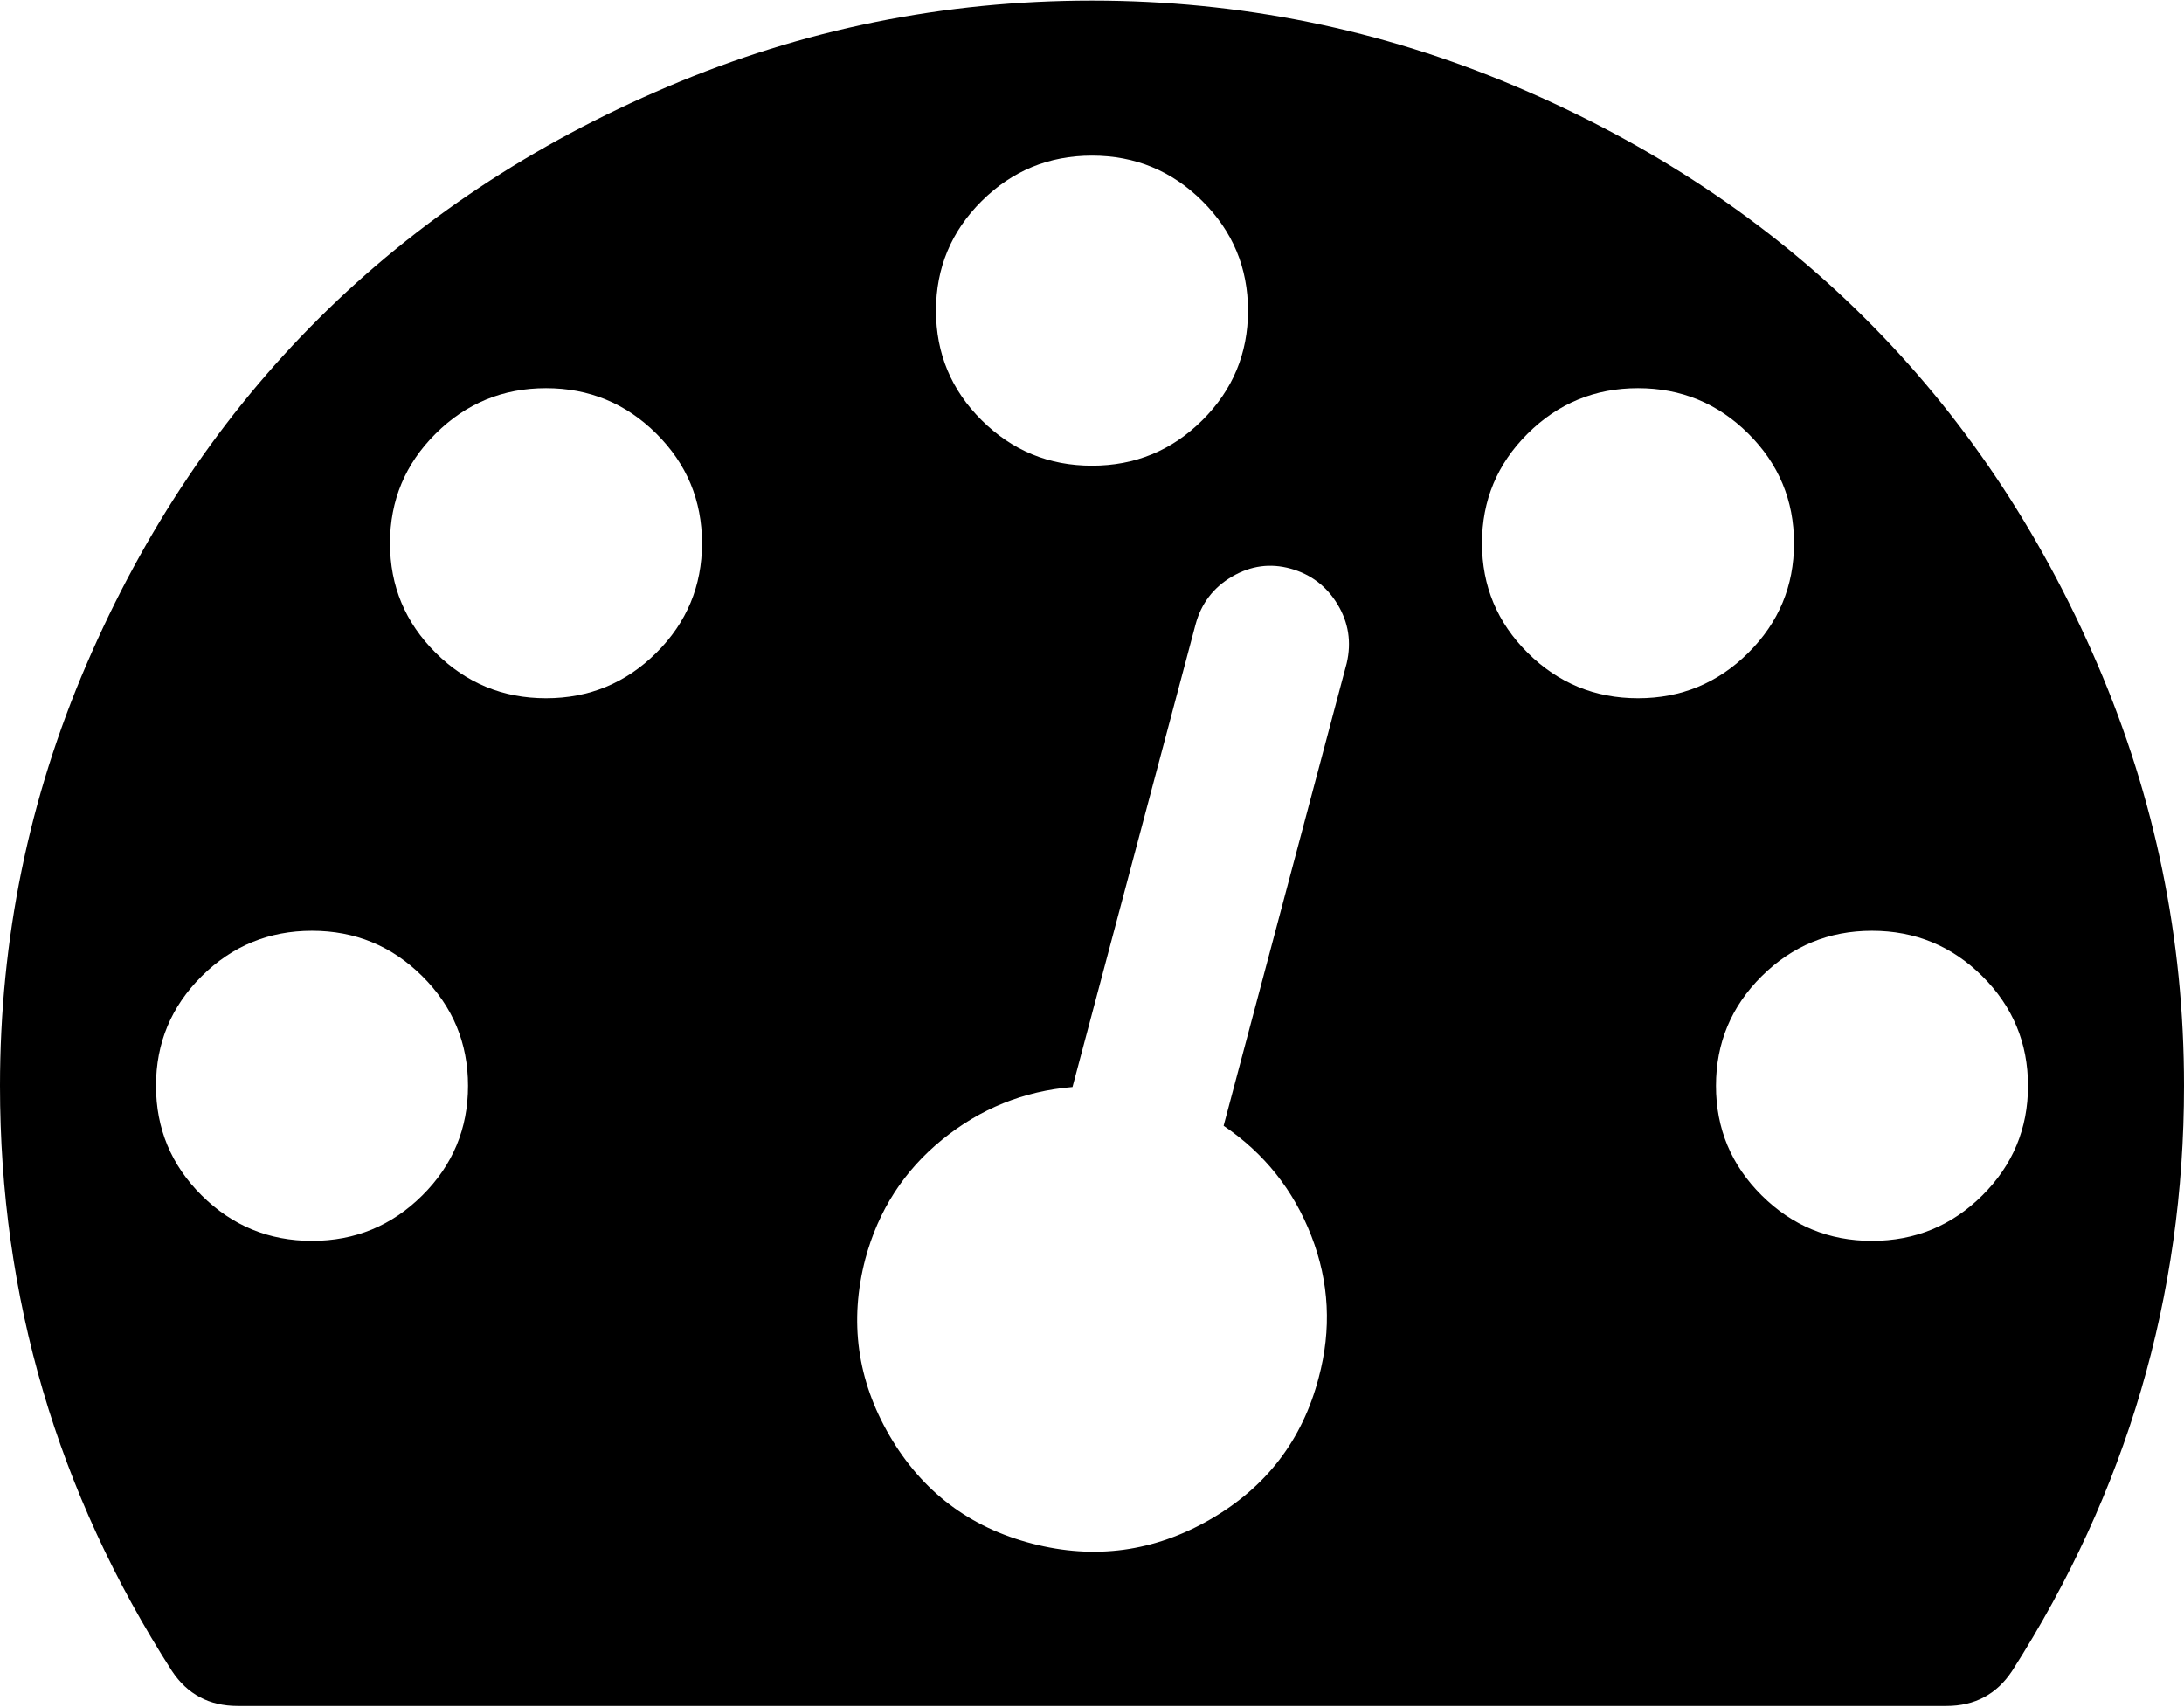
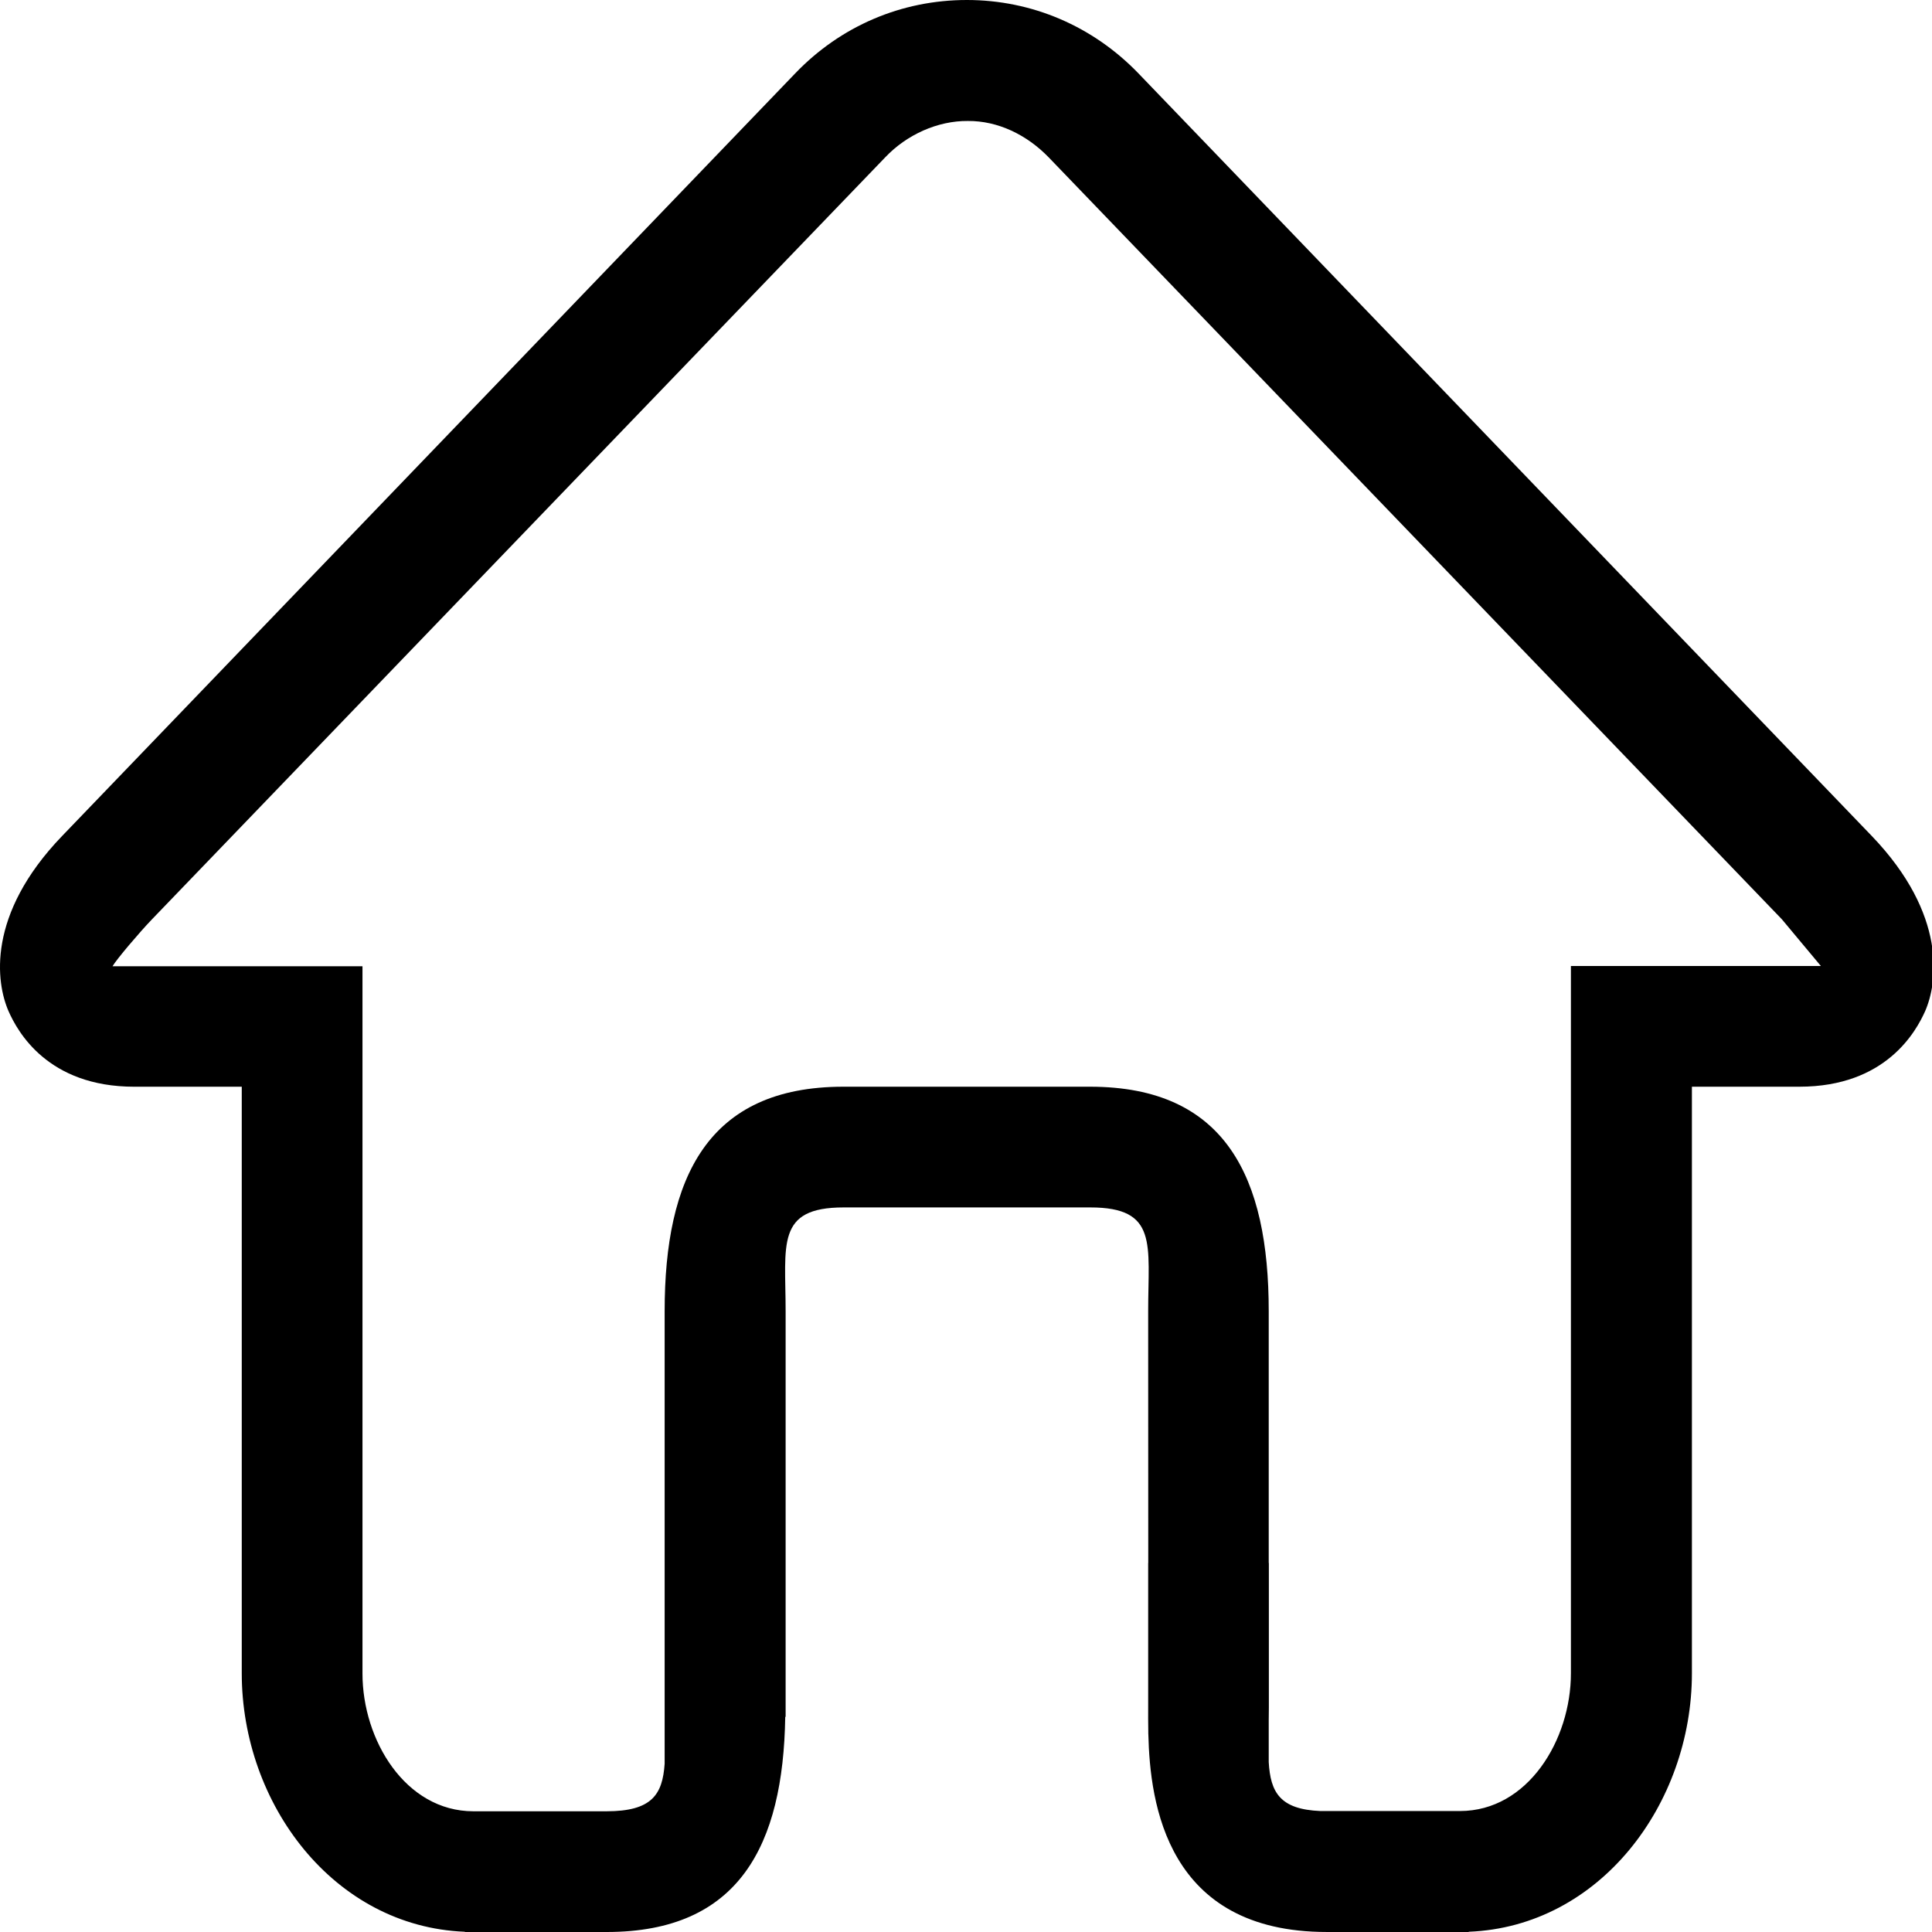
- <svg xmlns="http://www.w3.org/2000/svg" viewBox="0 0 128 100">
-   <path d="M27.429 63.638c0-2.508-.893-4.65-2.679-6.424-1.786-1.775-3.94-2.662-6.464-2.662-2.524 0-4.679.887-6.465 2.662-1.785 1.774-2.678 3.916-2.678 6.424 0 2.508.893 4.65 2.678 6.424 1.786 1.775 3.94 2.662 6.465 2.662 2.524 0 4.678-.887 6.464-2.662 1.786-1.775 2.679-3.916 2.679-6.424zm13.714-31.801c0-2.508-.893-4.65-2.679-6.424-1.785-1.775-3.94-2.662-6.464-2.662-2.524 0-4.679.887-6.464 2.662-1.786 1.774-2.679 3.916-2.679 6.424 0 2.508.893 4.65 2.679 6.424 1.785 1.774 3.94 2.662 6.464 2.662 2.524 0 4.679-.888 6.464-2.662 1.786-1.775 2.679-3.916 2.679-6.424zM71.714 65.98l7.215-27.116c.285-1.23.107-2.378-.536-3.443-.643-1.064-1.56-1.762-2.75-2.094-1.19-.33-2.333-.177-3.429.462-1.095.639-1.81 1.573-2.143 2.804l-7.214 27.116c-2.857.237-5.405 1.266-7.643 3.088-2.238 1.822-3.738 4.152-4.5 6.992-.952 3.644-.476 7.098 1.429 10.364 1.905 3.265 4.69 5.37 8.357 6.317 3.667.947 7.143.474 10.429-1.42 3.285-1.892 5.404-4.66 6.357-8.305.762-2.84.619-5.607-.429-8.305-1.047-2.697-2.762-4.85-5.143-6.46zm47.143-2.342c0-2.508-.893-4.65-2.678-6.424-1.786-1.775-3.94-2.662-6.465-2.662-2.524 0-4.678.887-6.464 2.662-1.786 1.774-2.679 3.916-2.679 6.424 0 2.508.893 4.65 2.679 6.424 1.786 1.775 3.94 2.662 6.464 2.662 2.524 0 4.679-.887 6.465-2.662 1.785-1.775 2.678-3.916 2.678-6.424zm-45.714-45.43c0-2.509-.893-4.65-2.679-6.425C68.68 10.01 66.524 9.122 64 9.122c-2.524 0-4.679.887-6.464 2.661-1.786 1.775-2.679 3.916-2.679 6.425 0 2.508.893 4.65 2.679 6.424 1.785 1.774 3.94 2.662 6.464 2.662 2.524 0 4.679-.888 6.464-2.662 1.786-1.775 2.679-3.916 2.679-6.424zm32 13.629c0-2.508-.893-4.65-2.679-6.424-1.785-1.775-3.94-2.662-6.464-2.662-2.524 0-4.679.887-6.464 2.662-1.786 1.774-2.679 3.916-2.679 6.424 0 2.508.893 4.65 2.679 6.424 1.785 1.774 3.94 2.662 6.464 2.662 2.524 0 4.679-.888 6.464-2.662 1.786-1.775 2.679-3.916 2.679-6.424zM128 63.638c0 12.351-3.357 23.78-10.071 34.286-.905 1.372-2.19 2.058-3.858 2.058H13.93c-1.667 0-2.953-.686-3.858-2.058C3.357 87.465 0 76.037 0 63.638c0-8.613 1.69-16.847 5.071-24.703C8.452 31.08 13 24.312 18.714 18.634c5.715-5.68 12.524-10.199 20.429-13.559C47.048 1.715 55.333.035 64 .035c8.667 0 16.952 1.68 24.857 5.04 7.905 3.36 14.714 7.88 20.429 13.559 5.714 5.678 10.262 12.446 13.643 20.301 3.38 7.856 5.071 16.09 5.071 24.703z" />
+ <svg xmlns="http://www.w3.org/2000/svg" viewBox="0 0 1024 1024">
+   <path d="M992.113 443.116l-388.67-404.17C579.333 13.908 547.01 0 512.44 0c-34.582 0-66.899 13.777-91.012 38.946L32.895 443.116C-7.243 484.84-2.086 520.882 4.543 535.982c4.763 10.73 20.668 40.002 66.636 40.002h56.961v310.904c0 69.112 48.621 134.248 118.258 136.986v.126h75.182c70.321 0 93.534-46.117 94.612-113.968l.205-.131V694.937c0-35.243-5.3-54.976 30.737-54.976h130.751c36.025 0 30.668 19.613 30.668 54.976l.046 133.467h-.046v76.625c0 3.565-.045 8.066.069 13.223v.913l.023.017c.873 36.721 9.755 104.812 94.606 104.812h75.188v-.125c69.665-2.704 118.309-67.857 118.309-136.986V575.978h56.96c45.97 0 61.868-29.396 66.637-40.001 6.612-15.095 11.775-51.137-28.232-92.86zM965.1 512H832.616v374.894c0 35.243-22.785 72.991-58.821 72.991h-73.933c-21.443-.878-26.486-9.88-27.41-25.945v-21.786c.034-2.299.068-4.655.068-7.12V828.41h-.069V694.943c0-70.607-22.658-118.965-94.72-118.965H446.997c-72.061 0-94.72 48.37-94.72 118.965v239.864c-1.107 16.356-6.76 25.21-30.828 25.21h-70.596c-35.99-.063-58.73-37.777-58.73-72.986V512.137H59.634c-1.192 0 .93.131 0 0 2.259-3.845 14.455-18.152 20.81-24.77L469.114 83.46c11.53-12.185 27.942-19.475 43.852-19.338 15.899-.132 31.262 7.284 42.916 19.338l388.54 403.771" />
</svg>
